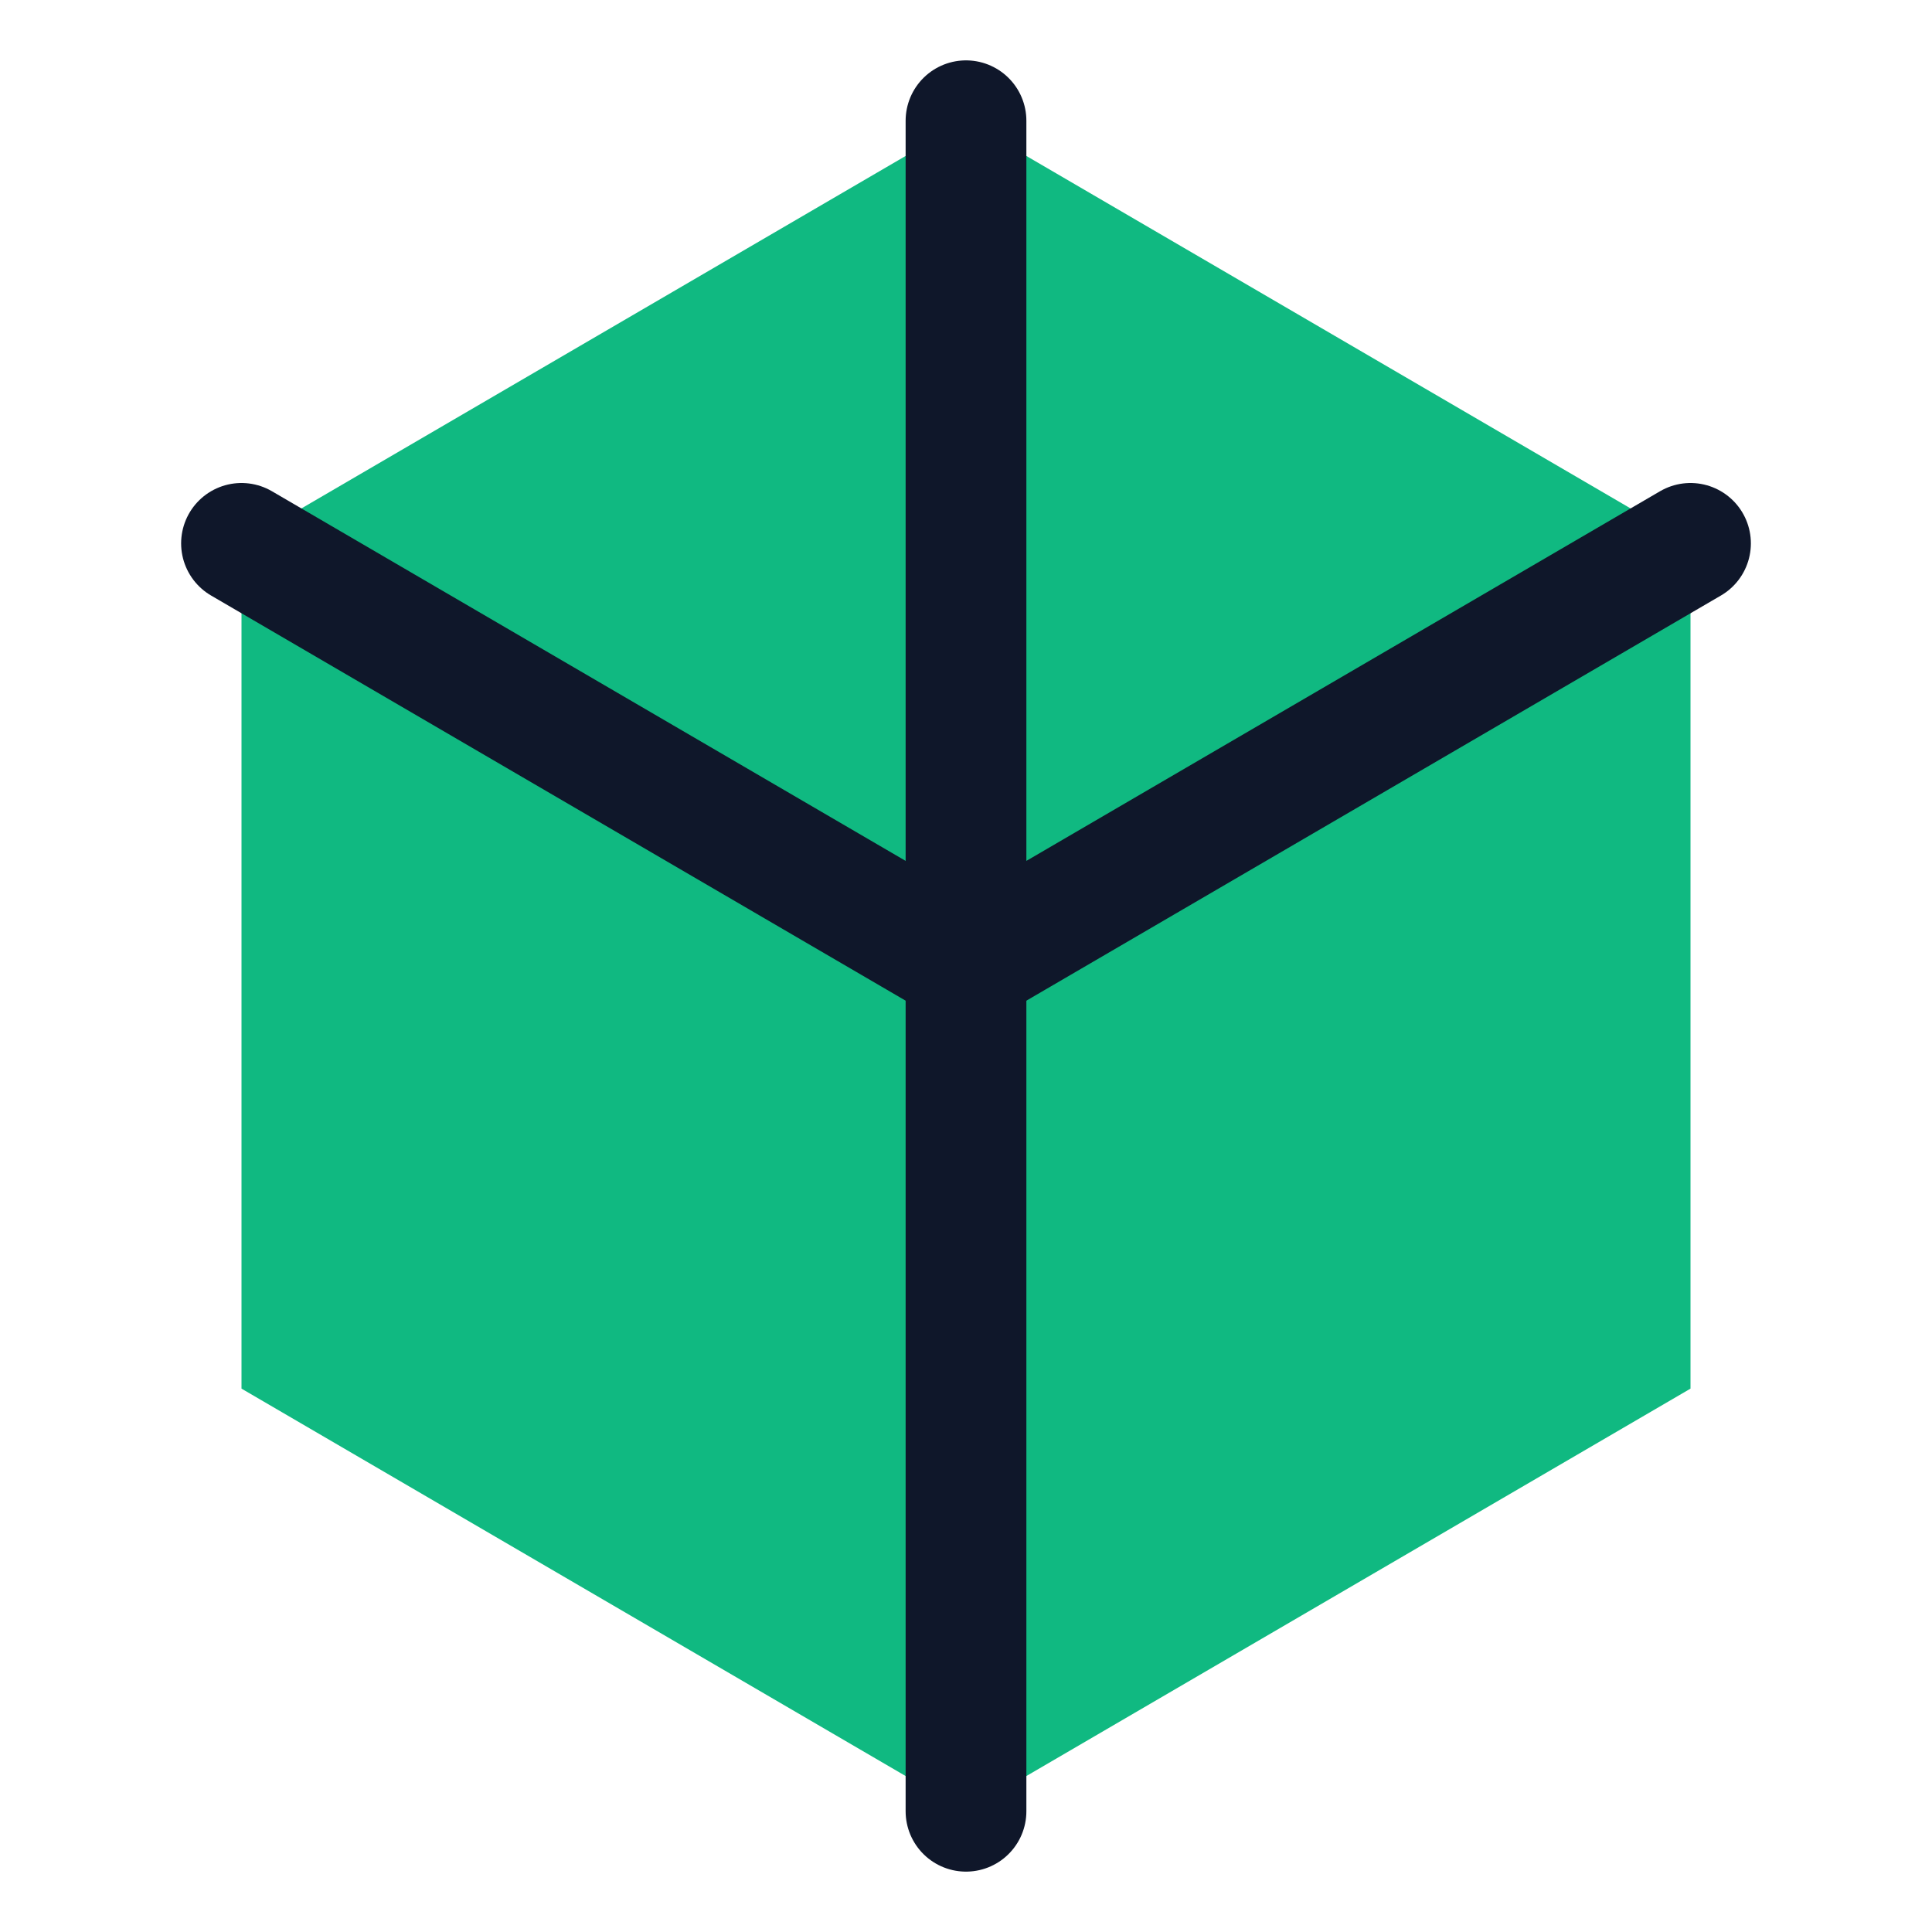
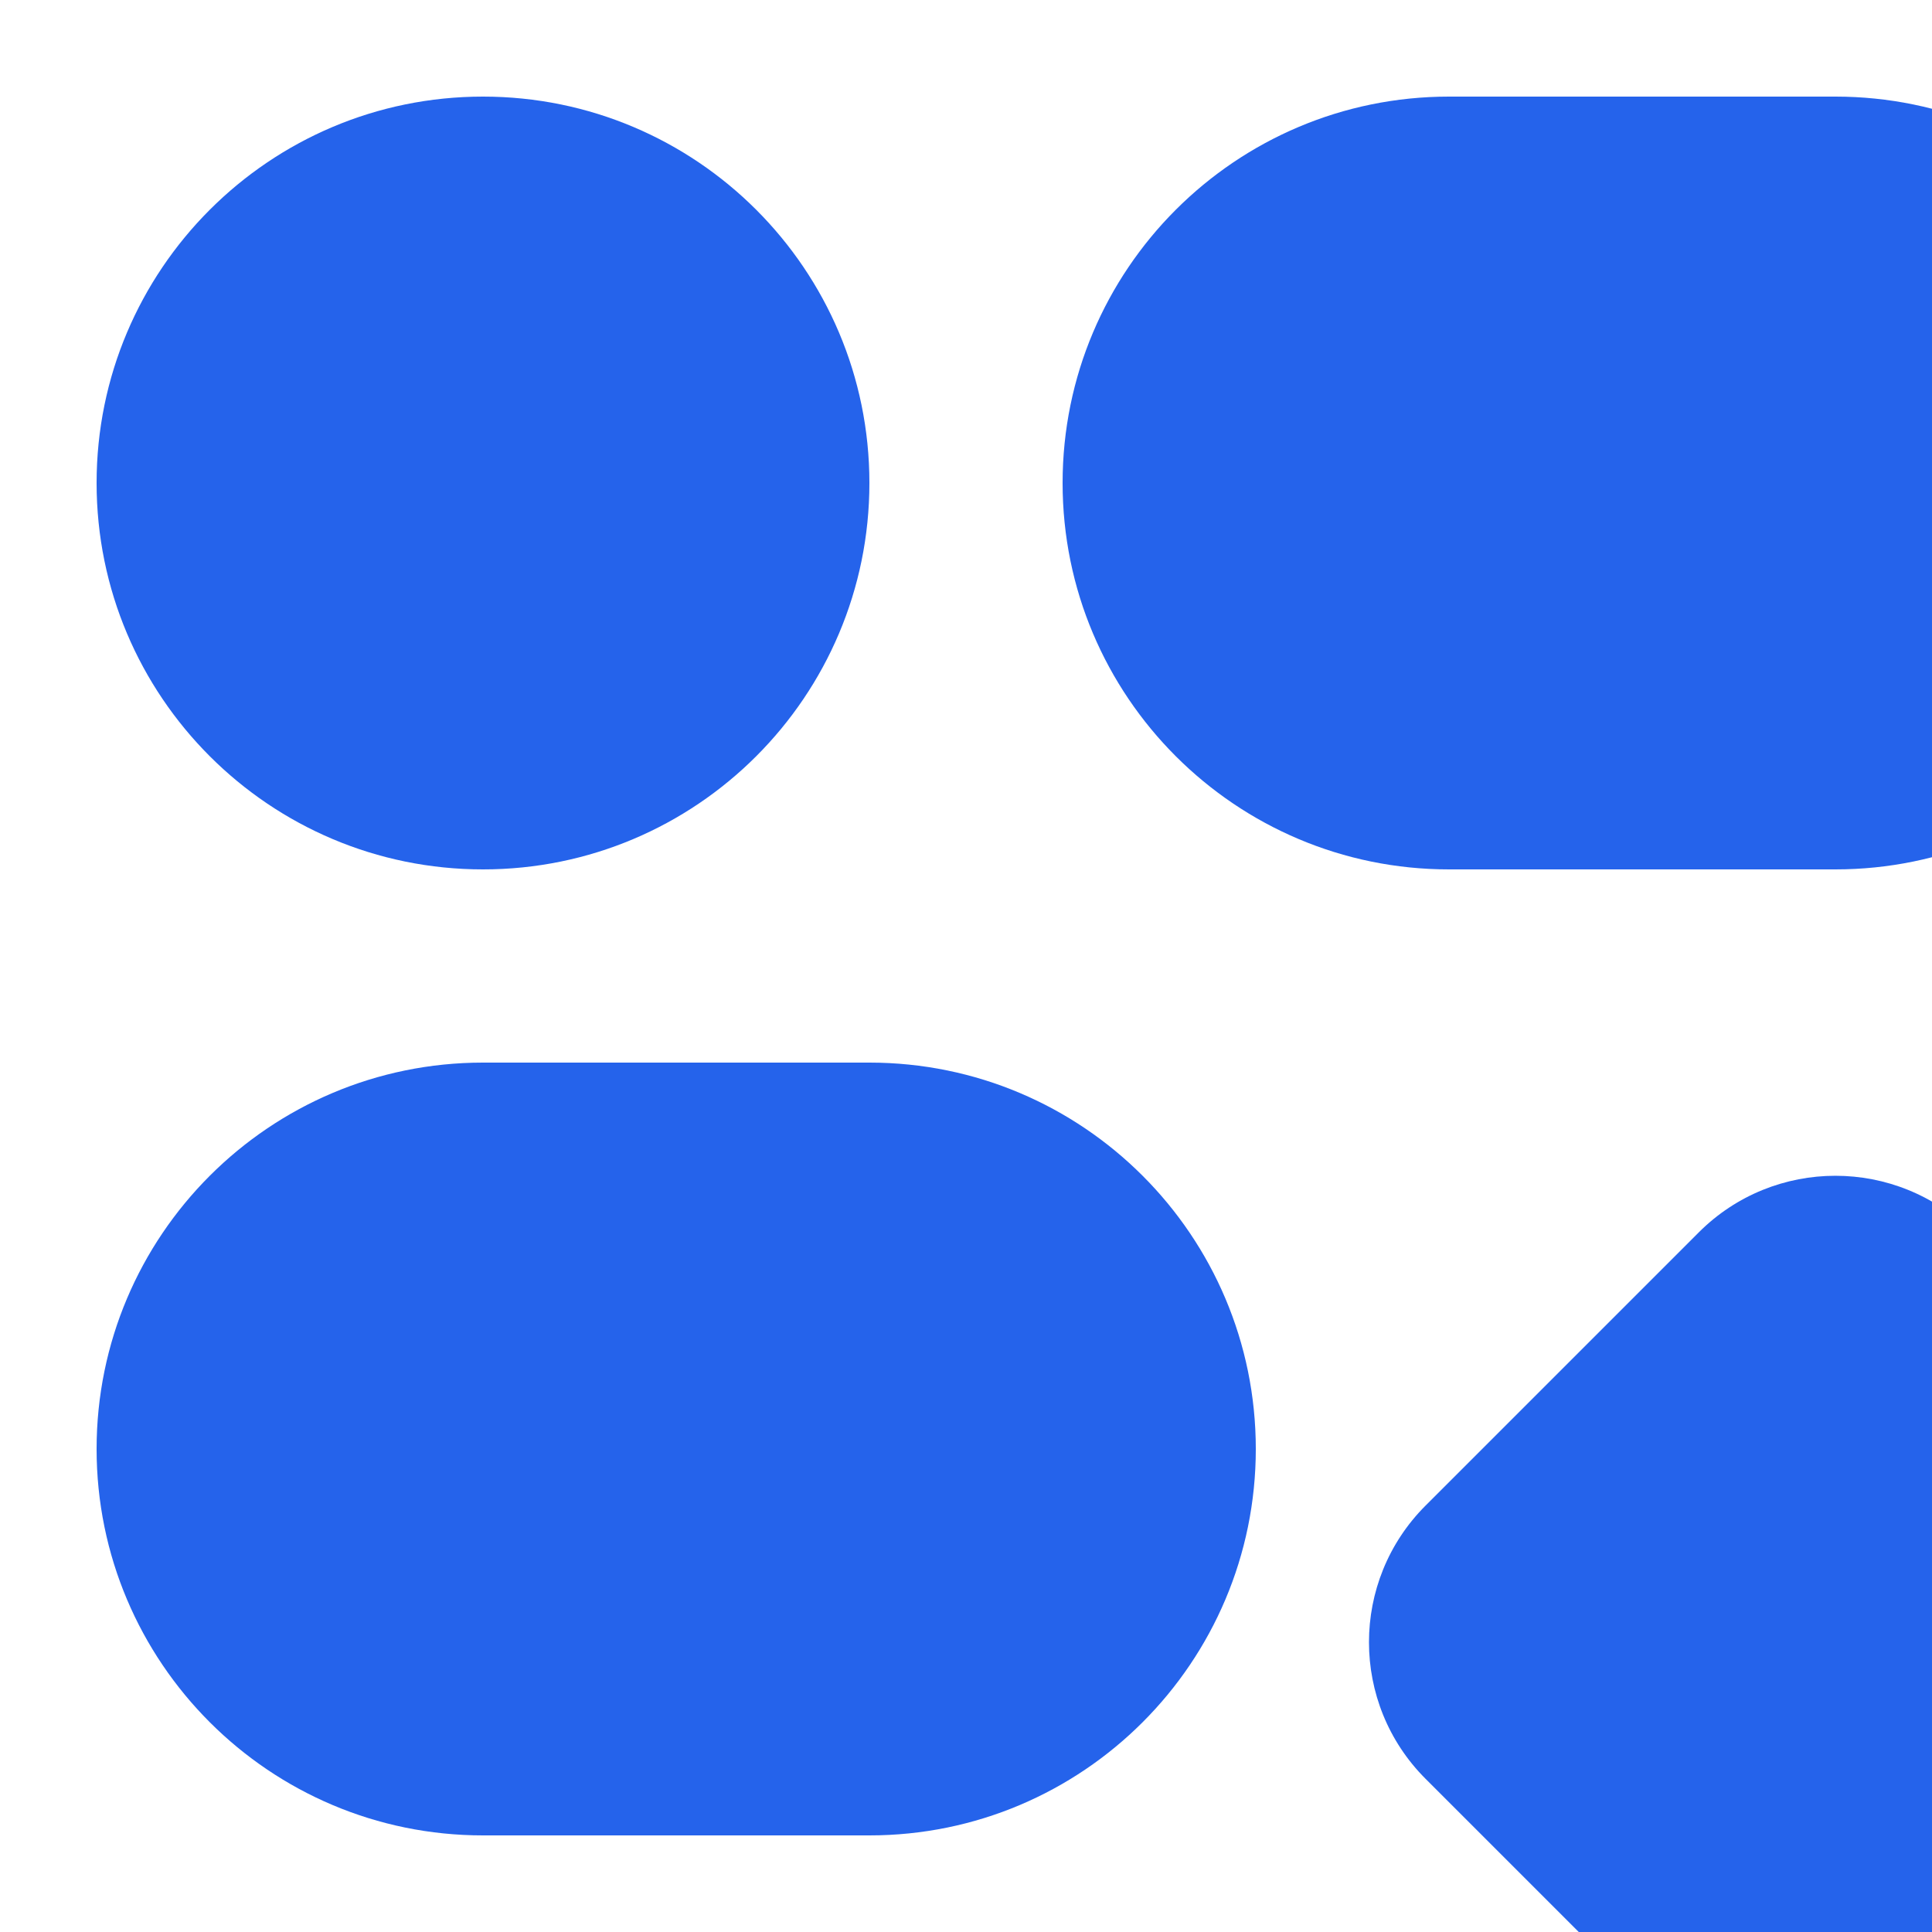
- <svg xmlns="http://www.w3.org/2000/svg" viewBox="0 0 32 32">
-   <path d="M16 2 L28 9 V23 L16 30 L4 23 V9 Z" fill="#10b981" />
-   <path d="M16 2 L16 16 L28 9" fill="none" stroke="#0f172a" stroke-width="2" stroke-linejoin="round" stroke-linecap="round" />
-   <path d="M16 16 L4 9" fill="none" stroke="#0f172a" stroke-width="2" stroke-linejoin="round" stroke-linecap="round" />
-   <path d="M16 16 V30" fill="none" stroke="#0f172a" stroke-width="2" stroke-linejoin="round" stroke-linecap="round" />
+ <svg xmlns="http://www.w3.org/2000/svg" viewBox="0 0 40 40">
+   <g fill="#2563eb">
+     <circle cx="10" cy="10" r="8" />
+     <rect x="22" y="2" width="24" height="16" rx="8" />
+     <rect x="2" y="22" width="24" height="16" rx="8" />
+     <rect x="30" y="26" width="16" height="16" rx="4" transform="rotate(45 38 34)" />
+   </g>
</svg>
